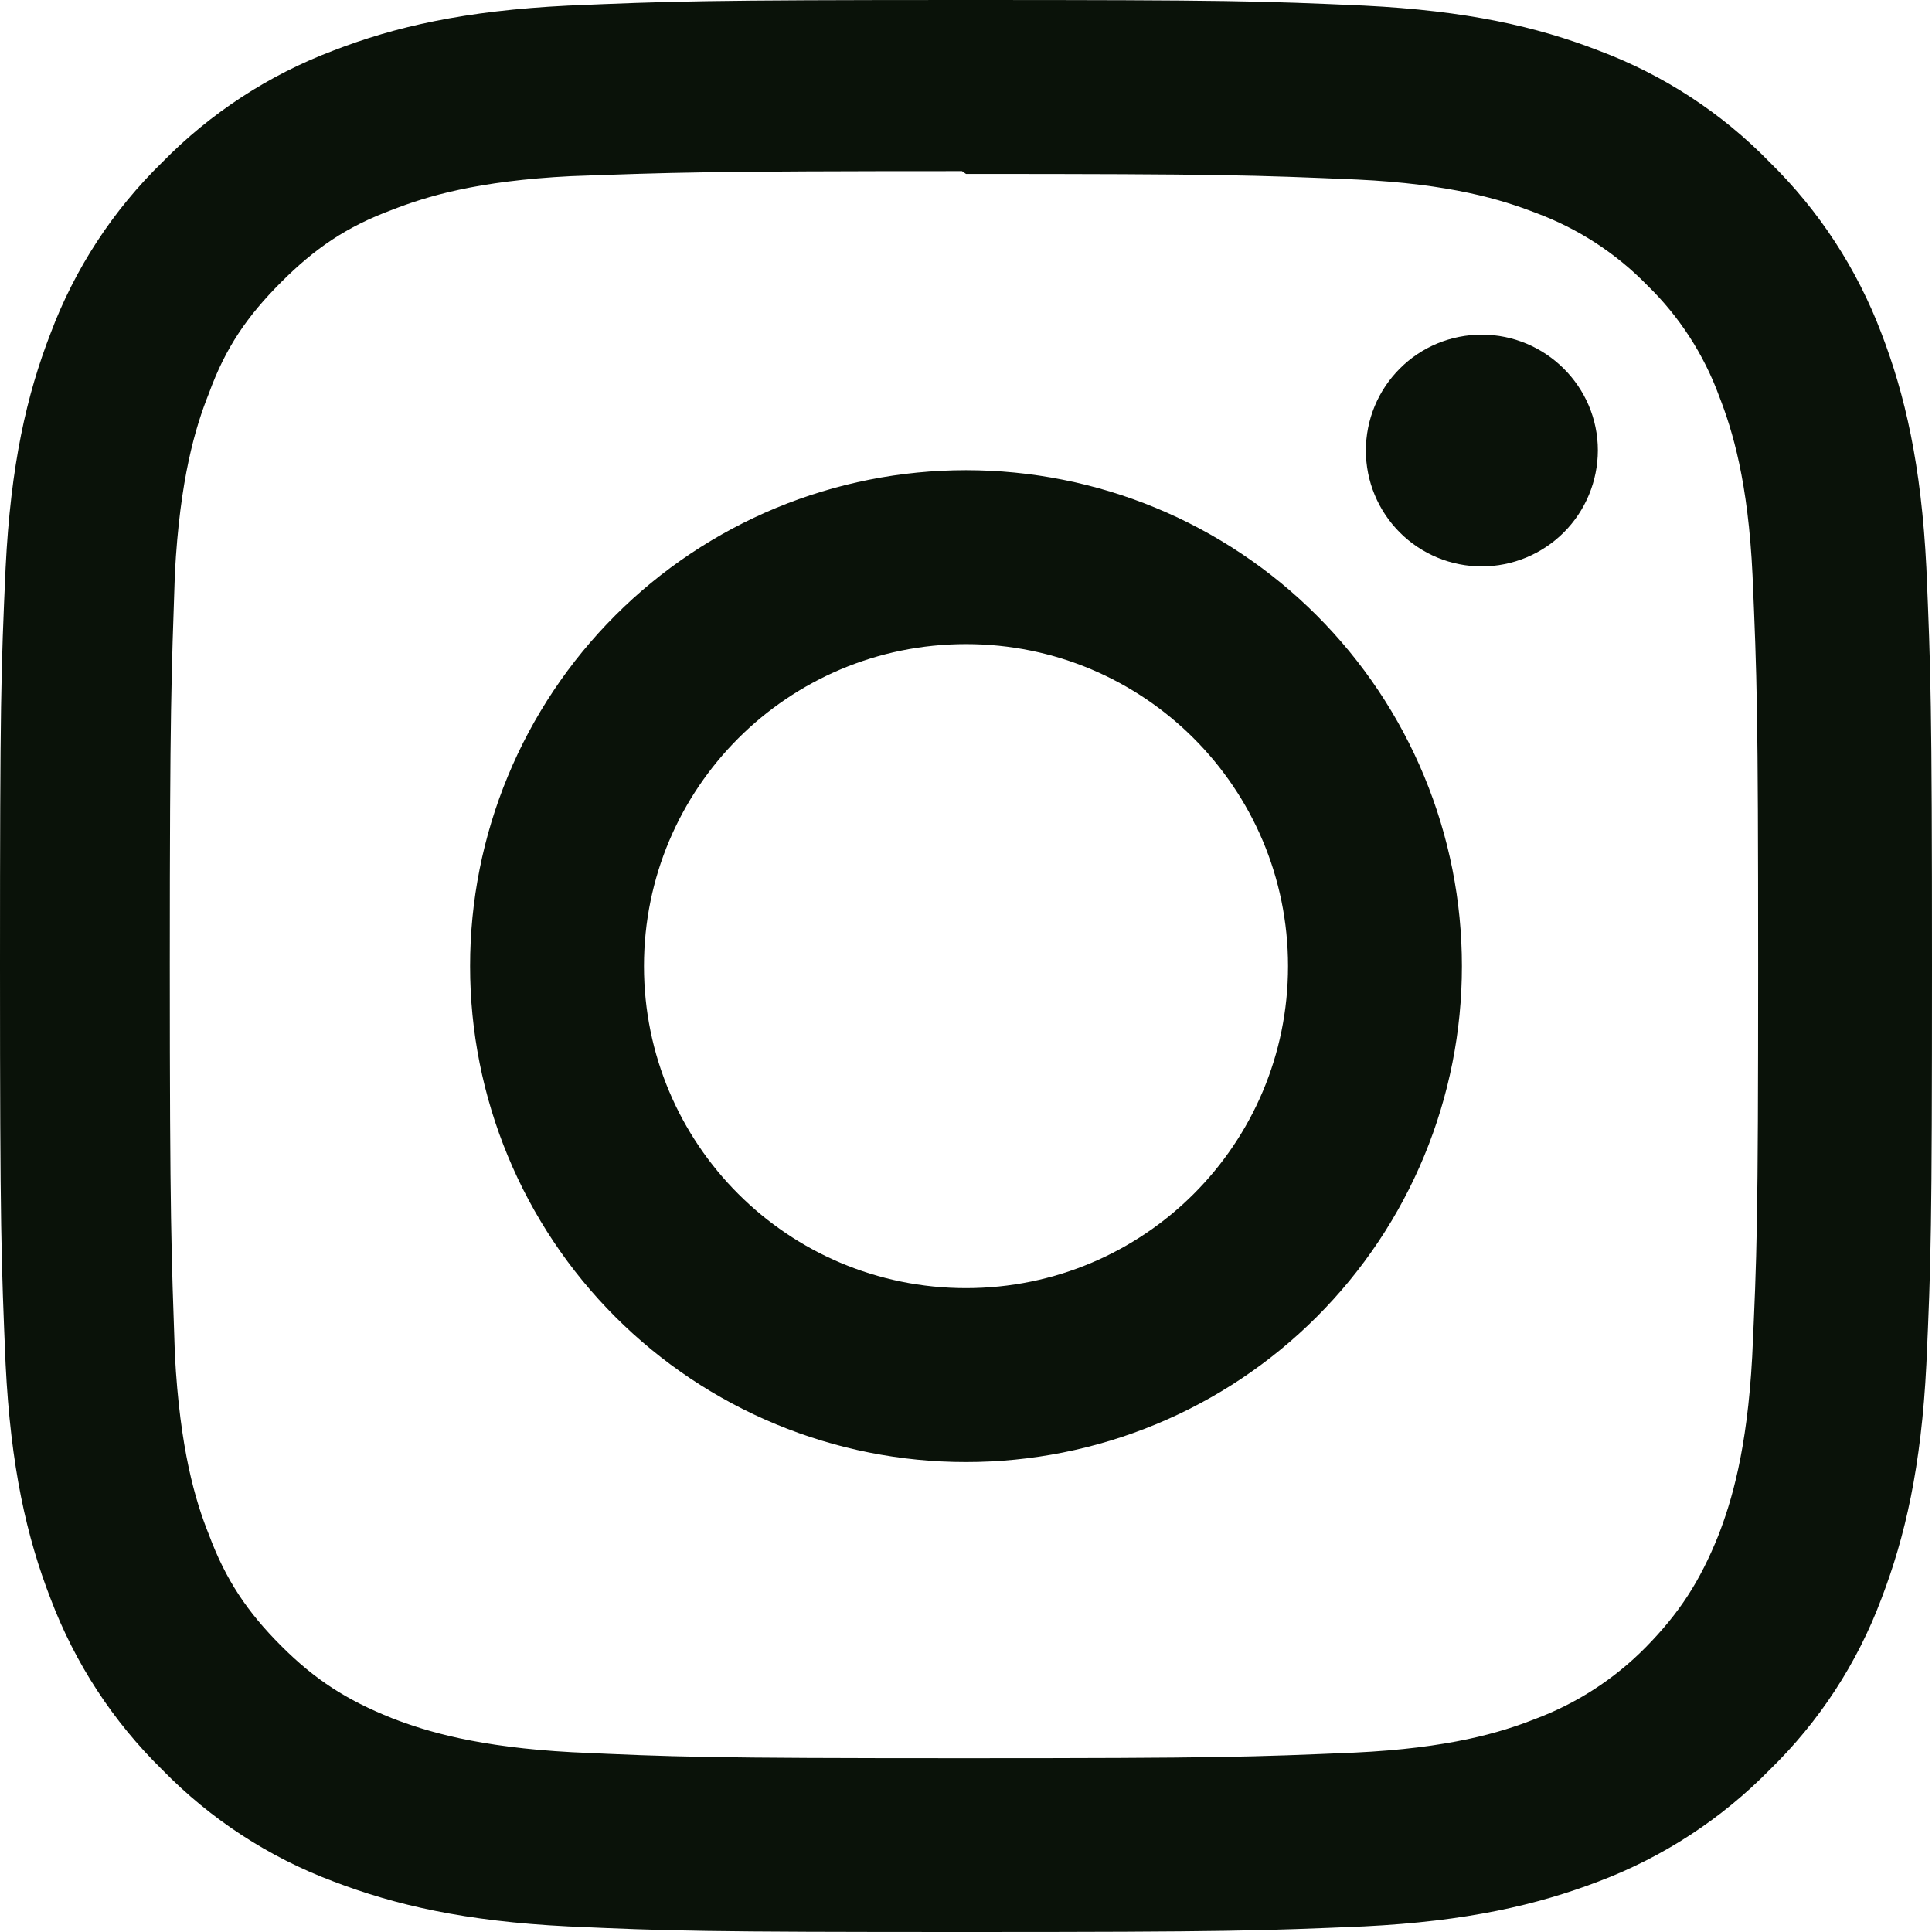
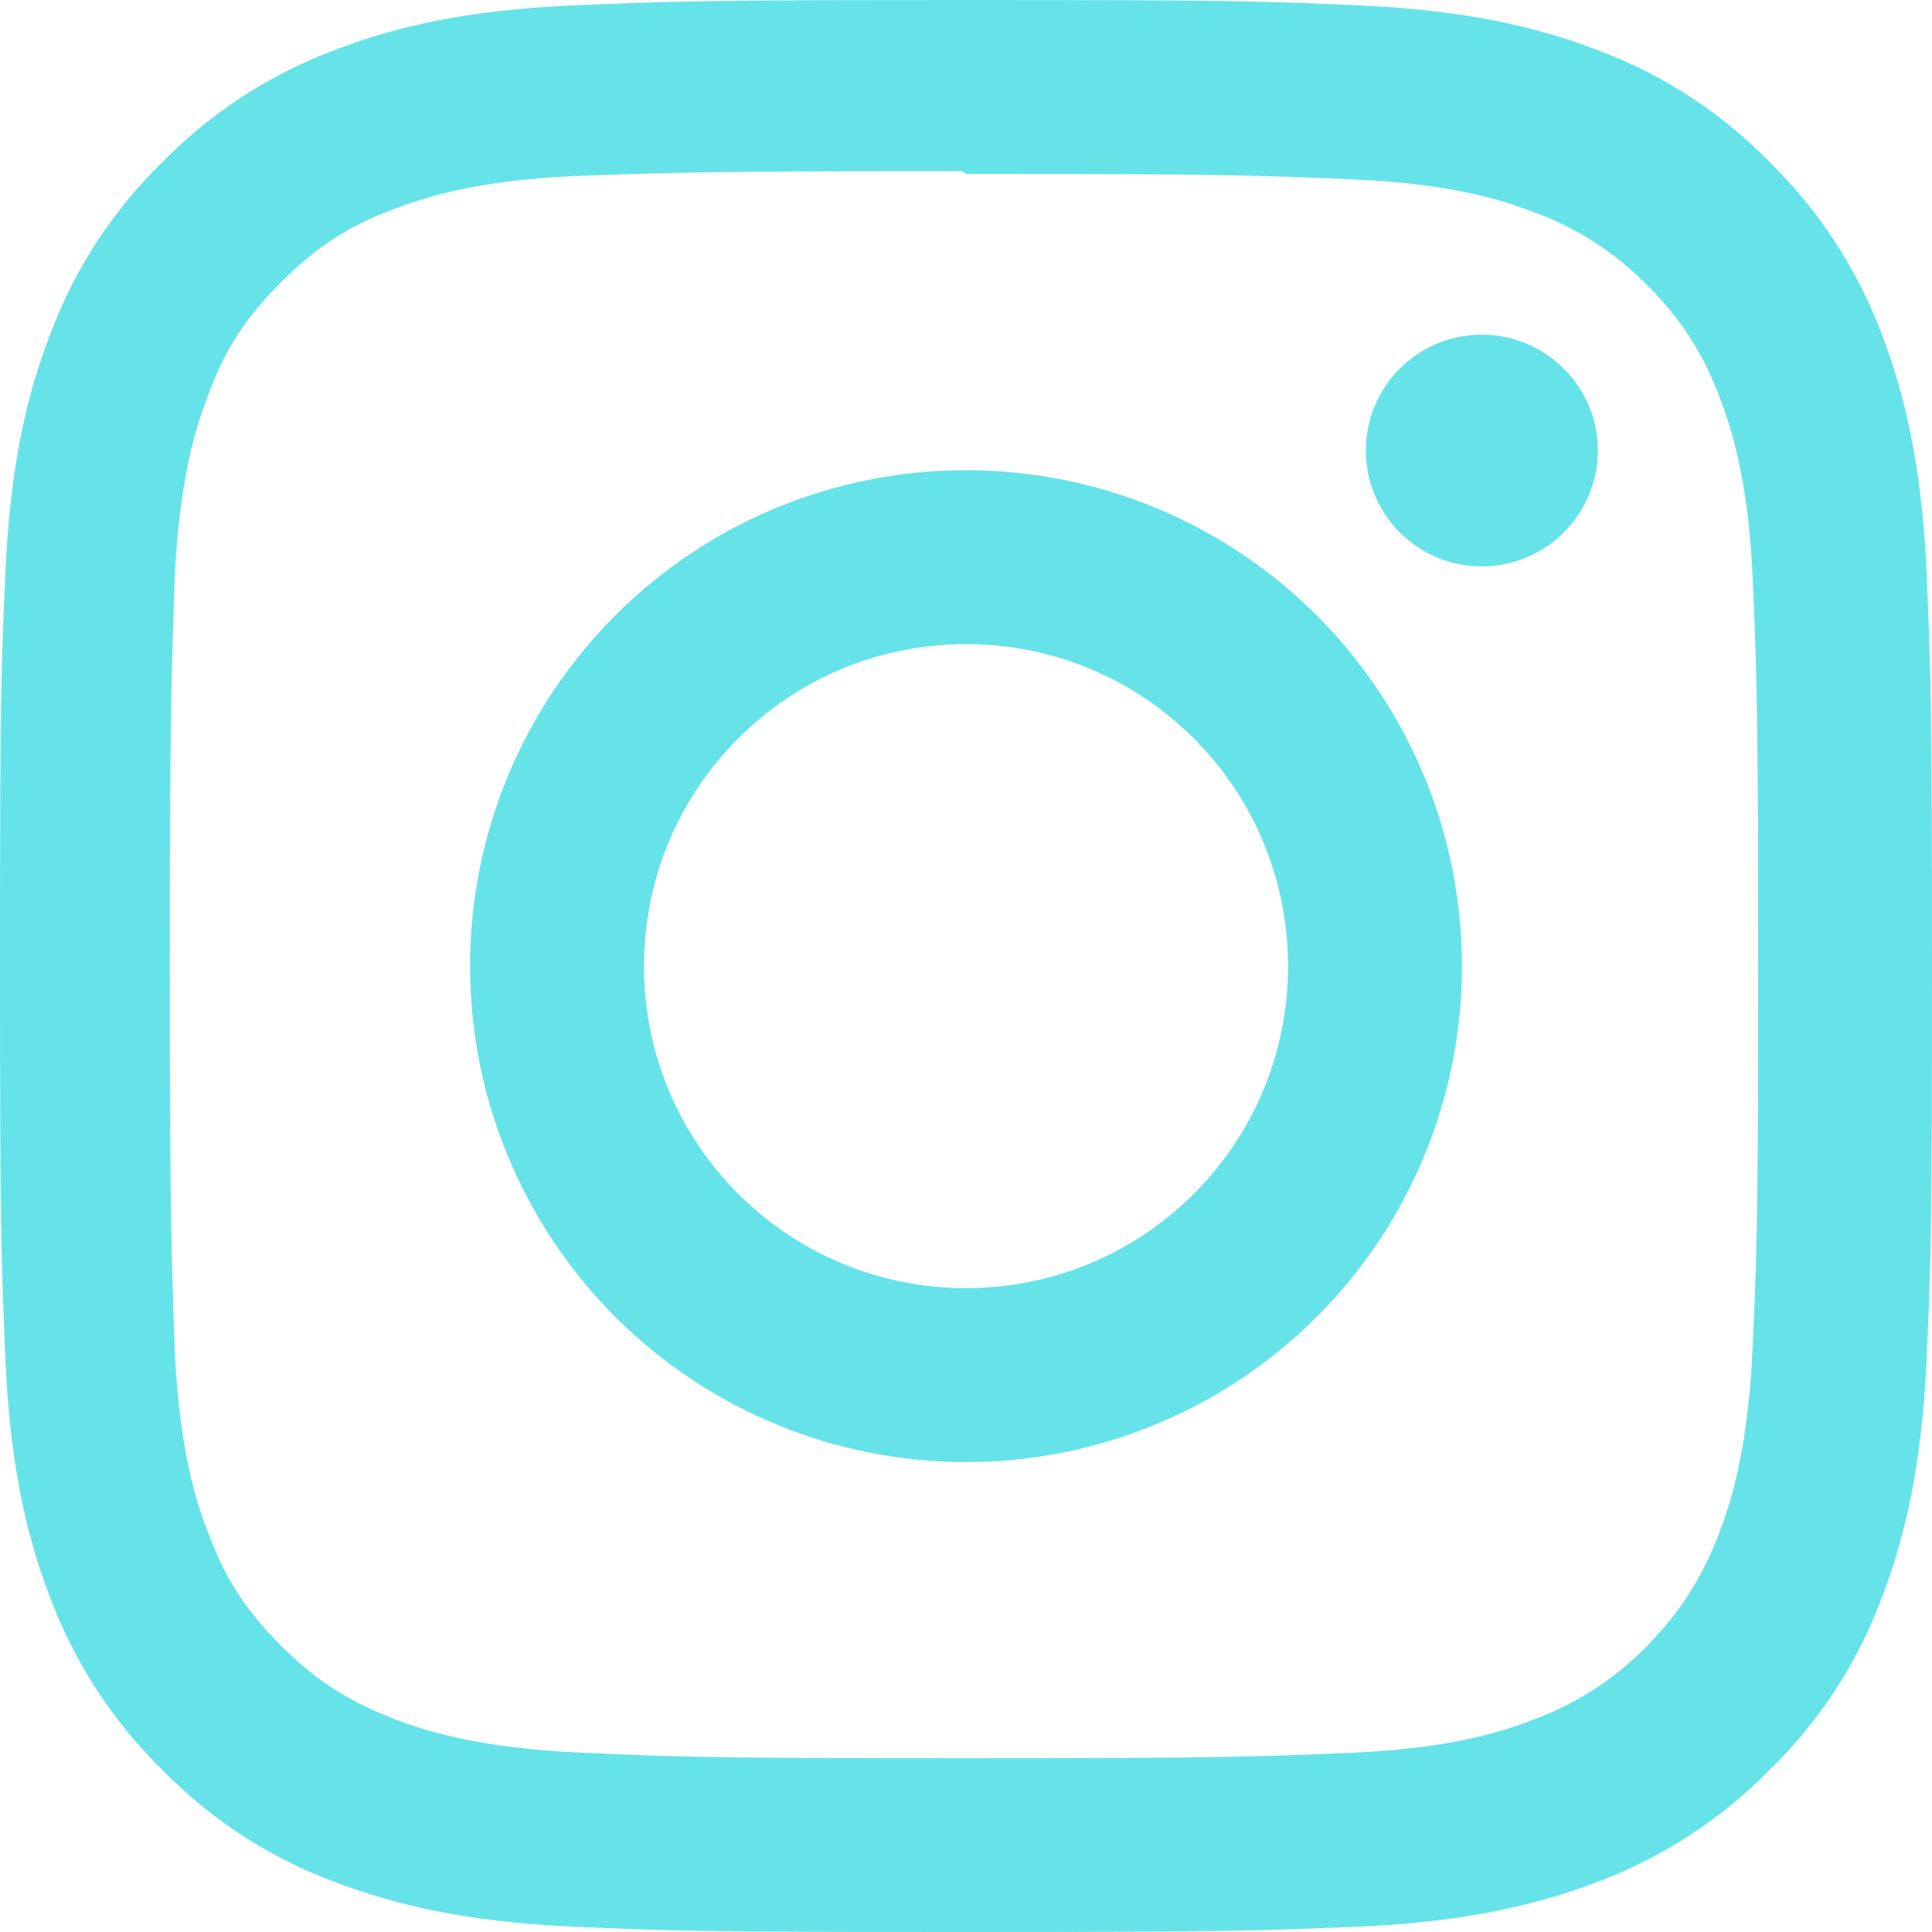
<svg xmlns="http://www.w3.org/2000/svg" width="60" height="60" viewBox="0 0 60 60" fill="none">
-   <path d="M30 0C21.845 0 20.828 0.039 17.637 0.174C14.432 0.332 12.264 0.829 10.351 1.571C8.349 2.327 6.536 3.51 5.039 5.039C3.506 6.533 2.322 8.347 1.571 10.351C0.829 12.264 0.332 14.432 0.174 17.637C0.03 20.83 0 21.845 0 30C0 38.155 0.039 39.172 0.174 42.363C0.332 45.559 0.829 47.736 1.571 49.649C2.327 51.651 3.51 53.464 5.039 54.961C6.533 56.494 8.347 57.678 10.351 58.429C12.264 59.162 14.441 59.668 17.637 59.826C20.83 59.97 21.845 60 30 60C38.155 60 39.172 59.961 42.363 59.826C45.559 59.668 47.736 59.16 49.649 58.429C51.651 57.673 53.464 56.489 54.961 54.961C56.496 53.469 57.68 51.654 58.429 49.649C59.162 47.736 59.668 45.559 59.826 42.363C59.97 39.17 60 38.155 60 30C60 21.845 59.961 20.828 59.826 17.637C59.668 14.441 59.16 12.253 58.429 10.351C57.673 8.349 56.489 6.536 54.961 5.039C53.469 3.504 51.654 2.32 49.649 1.571C47.736 0.829 45.559 0.332 42.363 0.174C39.17 0.03 38.155 0 30 0ZM30 5.401C38.009 5.401 38.965 5.44 42.131 5.575C45.051 5.712 46.641 6.2 47.697 6.612C49.002 7.094 50.183 7.861 51.154 8.857C52.149 9.824 52.913 11.003 53.39 12.305C53.802 13.361 54.29 14.951 54.427 17.871C54.562 21.036 54.601 21.995 54.601 30.002C54.601 38.009 54.562 38.967 54.416 42.133C54.258 45.053 53.77 46.643 53.36 47.699C52.792 49.107 52.158 50.091 51.111 51.156C50.137 52.146 48.956 52.909 47.654 53.392C46.611 53.804 44.998 54.292 42.067 54.429C38.885 54.564 37.947 54.603 29.918 54.603C21.888 54.603 20.952 54.564 17.766 54.417C14.846 54.26 13.235 53.772 12.18 53.362C10.755 52.794 9.777 52.16 8.731 51.113C7.675 50.057 7.004 49.052 6.486 47.655C6.066 46.613 5.586 45 5.431 42.069C5.324 38.924 5.273 37.949 5.273 29.957C5.273 21.968 5.324 20.991 5.431 17.807C5.586 14.876 6.066 13.267 6.486 12.221C7.004 10.794 7.677 9.819 8.731 8.763C9.776 7.718 10.755 7.043 12.18 6.515C13.235 6.104 14.807 5.616 17.738 5.47C20.92 5.356 21.858 5.314 29.876 5.314L30 5.401ZM30 14.602C27.977 14.602 25.974 15 24.105 15.773C22.236 16.547 20.538 17.681 19.108 19.112C17.678 20.542 16.543 22.24 15.77 24.109C14.996 25.978 14.598 27.981 14.599 30.004C14.598 32.026 14.996 34.029 15.77 35.898C16.543 37.767 17.678 39.465 19.108 40.896C20.538 42.326 22.236 43.461 24.105 44.234C25.974 45.008 27.977 45.406 30 45.405C32.023 45.406 34.026 45.008 35.895 44.234C37.764 43.461 39.462 42.326 40.892 40.896C42.322 39.465 43.457 37.767 44.23 35.898C45.004 34.029 45.402 32.026 45.401 30.004C45.402 27.981 45.004 25.978 44.23 24.109C43.457 22.24 42.322 20.542 40.892 19.112C39.462 17.681 37.764 16.547 35.895 15.773C34.026 15 32.023 14.602 30 14.602V14.602ZM30 40.004C24.472 40.004 19.999 35.532 19.999 30.004C19.999 24.476 24.472 20.003 30 20.003C35.528 20.003 40.001 24.476 40.001 30.004C40.001 35.532 35.528 40.004 30 40.004ZM49.623 13.987C49.621 14.943 49.241 15.859 48.565 16.535C47.889 17.21 46.972 17.59 46.016 17.59C45.544 17.59 45.076 17.497 44.639 17.316C44.203 17.135 43.806 16.87 43.472 16.536C43.138 16.201 42.873 15.805 42.692 15.368C42.511 14.932 42.418 14.464 42.418 13.991C42.418 13.519 42.511 13.051 42.692 12.614C42.873 12.177 43.138 11.781 43.472 11.447C43.806 11.112 44.203 10.847 44.639 10.666C45.076 10.486 45.544 10.393 46.016 10.393C47.998 10.393 49.623 12.005 49.623 13.987V13.987Z" fill="#0A1209" />
+   <path d="M30 0C21.845 0 20.828 0.039 17.637 0.174C14.432 0.332 12.264 0.829 10.351 1.571C8.349 2.327 6.536 3.51 5.039 5.039C3.506 6.533 2.322 8.347 1.571 10.351C0.829 12.264 0.332 14.432 0.174 17.637C0.03 20.83 0 21.845 0 30C0 38.155 0.039 39.172 0.174 42.363C0.332 45.559 0.829 47.736 1.571 49.649C2.327 51.651 3.51 53.464 5.039 54.961C6.533 56.494 8.347 57.678 10.351 58.429C12.264 59.162 14.441 59.668 17.637 59.826C20.83 59.97 21.845 60 30 60C38.155 60 39.172 59.961 42.363 59.826C45.559 59.668 47.736 59.16 49.649 58.429C51.651 57.673 53.464 56.489 54.961 54.961C56.496 53.469 57.68 51.654 58.429 49.649C59.162 47.736 59.668 45.559 59.826 42.363C59.97 39.17 60 38.155 60 30C60 21.845 59.961 20.828 59.826 17.637C59.668 14.441 59.16 12.253 58.429 10.351C57.673 8.349 56.489 6.536 54.961 5.039C53.469 3.504 51.654 2.32 49.649 1.571C47.736 0.829 45.559 0.332 42.363 0.174C39.17 0.03 38.155 0 30 0ZM30 5.401C38.009 5.401 38.965 5.44 42.131 5.575C45.051 5.712 46.641 6.2 47.697 6.612C49.002 7.094 50.183 7.861 51.154 8.857C52.149 9.824 52.913 11.003 53.39 12.305C53.802 13.361 54.29 14.951 54.427 17.871C54.562 21.036 54.601 21.995 54.601 30.002C54.601 38.009 54.562 38.967 54.416 42.133C54.258 45.053 53.77 46.643 53.36 47.699C52.792 49.107 52.158 50.091 51.111 51.156C50.137 52.146 48.956 52.909 47.654 53.392C46.611 53.804 44.998 54.292 42.067 54.429C38.885 54.564 37.947 54.603 29.918 54.603C21.888 54.603 20.952 54.564 17.766 54.417C14.846 54.26 13.235 53.772 12.18 53.362C10.755 52.794 9.777 52.16 8.731 51.113C7.675 50.057 7.004 49.052 6.486 47.655C6.066 46.613 5.586 45 5.431 42.069C5.324 38.924 5.273 37.949 5.273 29.957C5.273 21.968 5.324 20.991 5.431 17.807C5.586 14.876 6.066 13.267 6.486 12.221C7.004 10.794 7.677 9.819 8.731 8.763C9.776 7.718 10.755 7.043 12.18 6.515C13.235 6.104 14.807 5.616 17.738 5.47C20.92 5.356 21.858 5.314 29.876 5.314L30 5.401ZM30 14.602C27.977 14.602 25.974 15 24.105 15.773C22.236 16.547 20.538 17.681 19.108 19.112C17.678 20.542 16.543 22.24 15.77 24.109C14.996 25.978 14.598 27.981 14.599 30.004C14.598 32.026 14.996 34.029 15.77 35.898C16.543 37.767 17.678 39.465 19.108 40.896C20.538 42.326 22.236 43.461 24.105 44.234C25.974 45.008 27.977 45.406 30 45.405C32.023 45.406 34.026 45.008 35.895 44.234C37.764 43.461 39.462 42.326 40.892 40.896C42.322 39.465 43.457 37.767 44.23 35.898C45.004 34.029 45.402 32.026 45.401 30.004C45.402 27.981 45.004 25.978 44.23 24.109C43.457 22.24 42.322 20.542 40.892 19.112C39.462 17.681 37.764 16.547 35.895 15.773C34.026 15 32.023 14.602 30 14.602ZM30 40.004C24.472 40.004 19.999 35.532 19.999 30.004C19.999 24.476 24.472 20.003 30 20.003C35.528 20.003 40.001 24.476 40.001 30.004C40.001 35.532 35.528 40.004 30 40.004ZM49.623 13.987C49.621 14.943 49.241 15.859 48.565 16.535C47.889 17.21 46.972 17.59 46.016 17.59C45.544 17.59 45.076 17.497 44.639 17.316C44.203 17.135 43.806 16.87 43.472 16.536C43.138 16.201 42.873 15.805 42.692 15.368C42.511 14.932 42.418 14.464 42.418 13.991C42.418 13.519 42.511 13.051 42.692 12.614C42.873 12.177 43.138 11.781 43.472 11.447C43.806 11.112 44.203 10.847 44.639 10.666C45.076 10.486 45.544 10.393 46.016 10.393C47.998 10.393 49.623 12.005 49.623 13.987Z" fill="#65E3E9" />
</svg>
